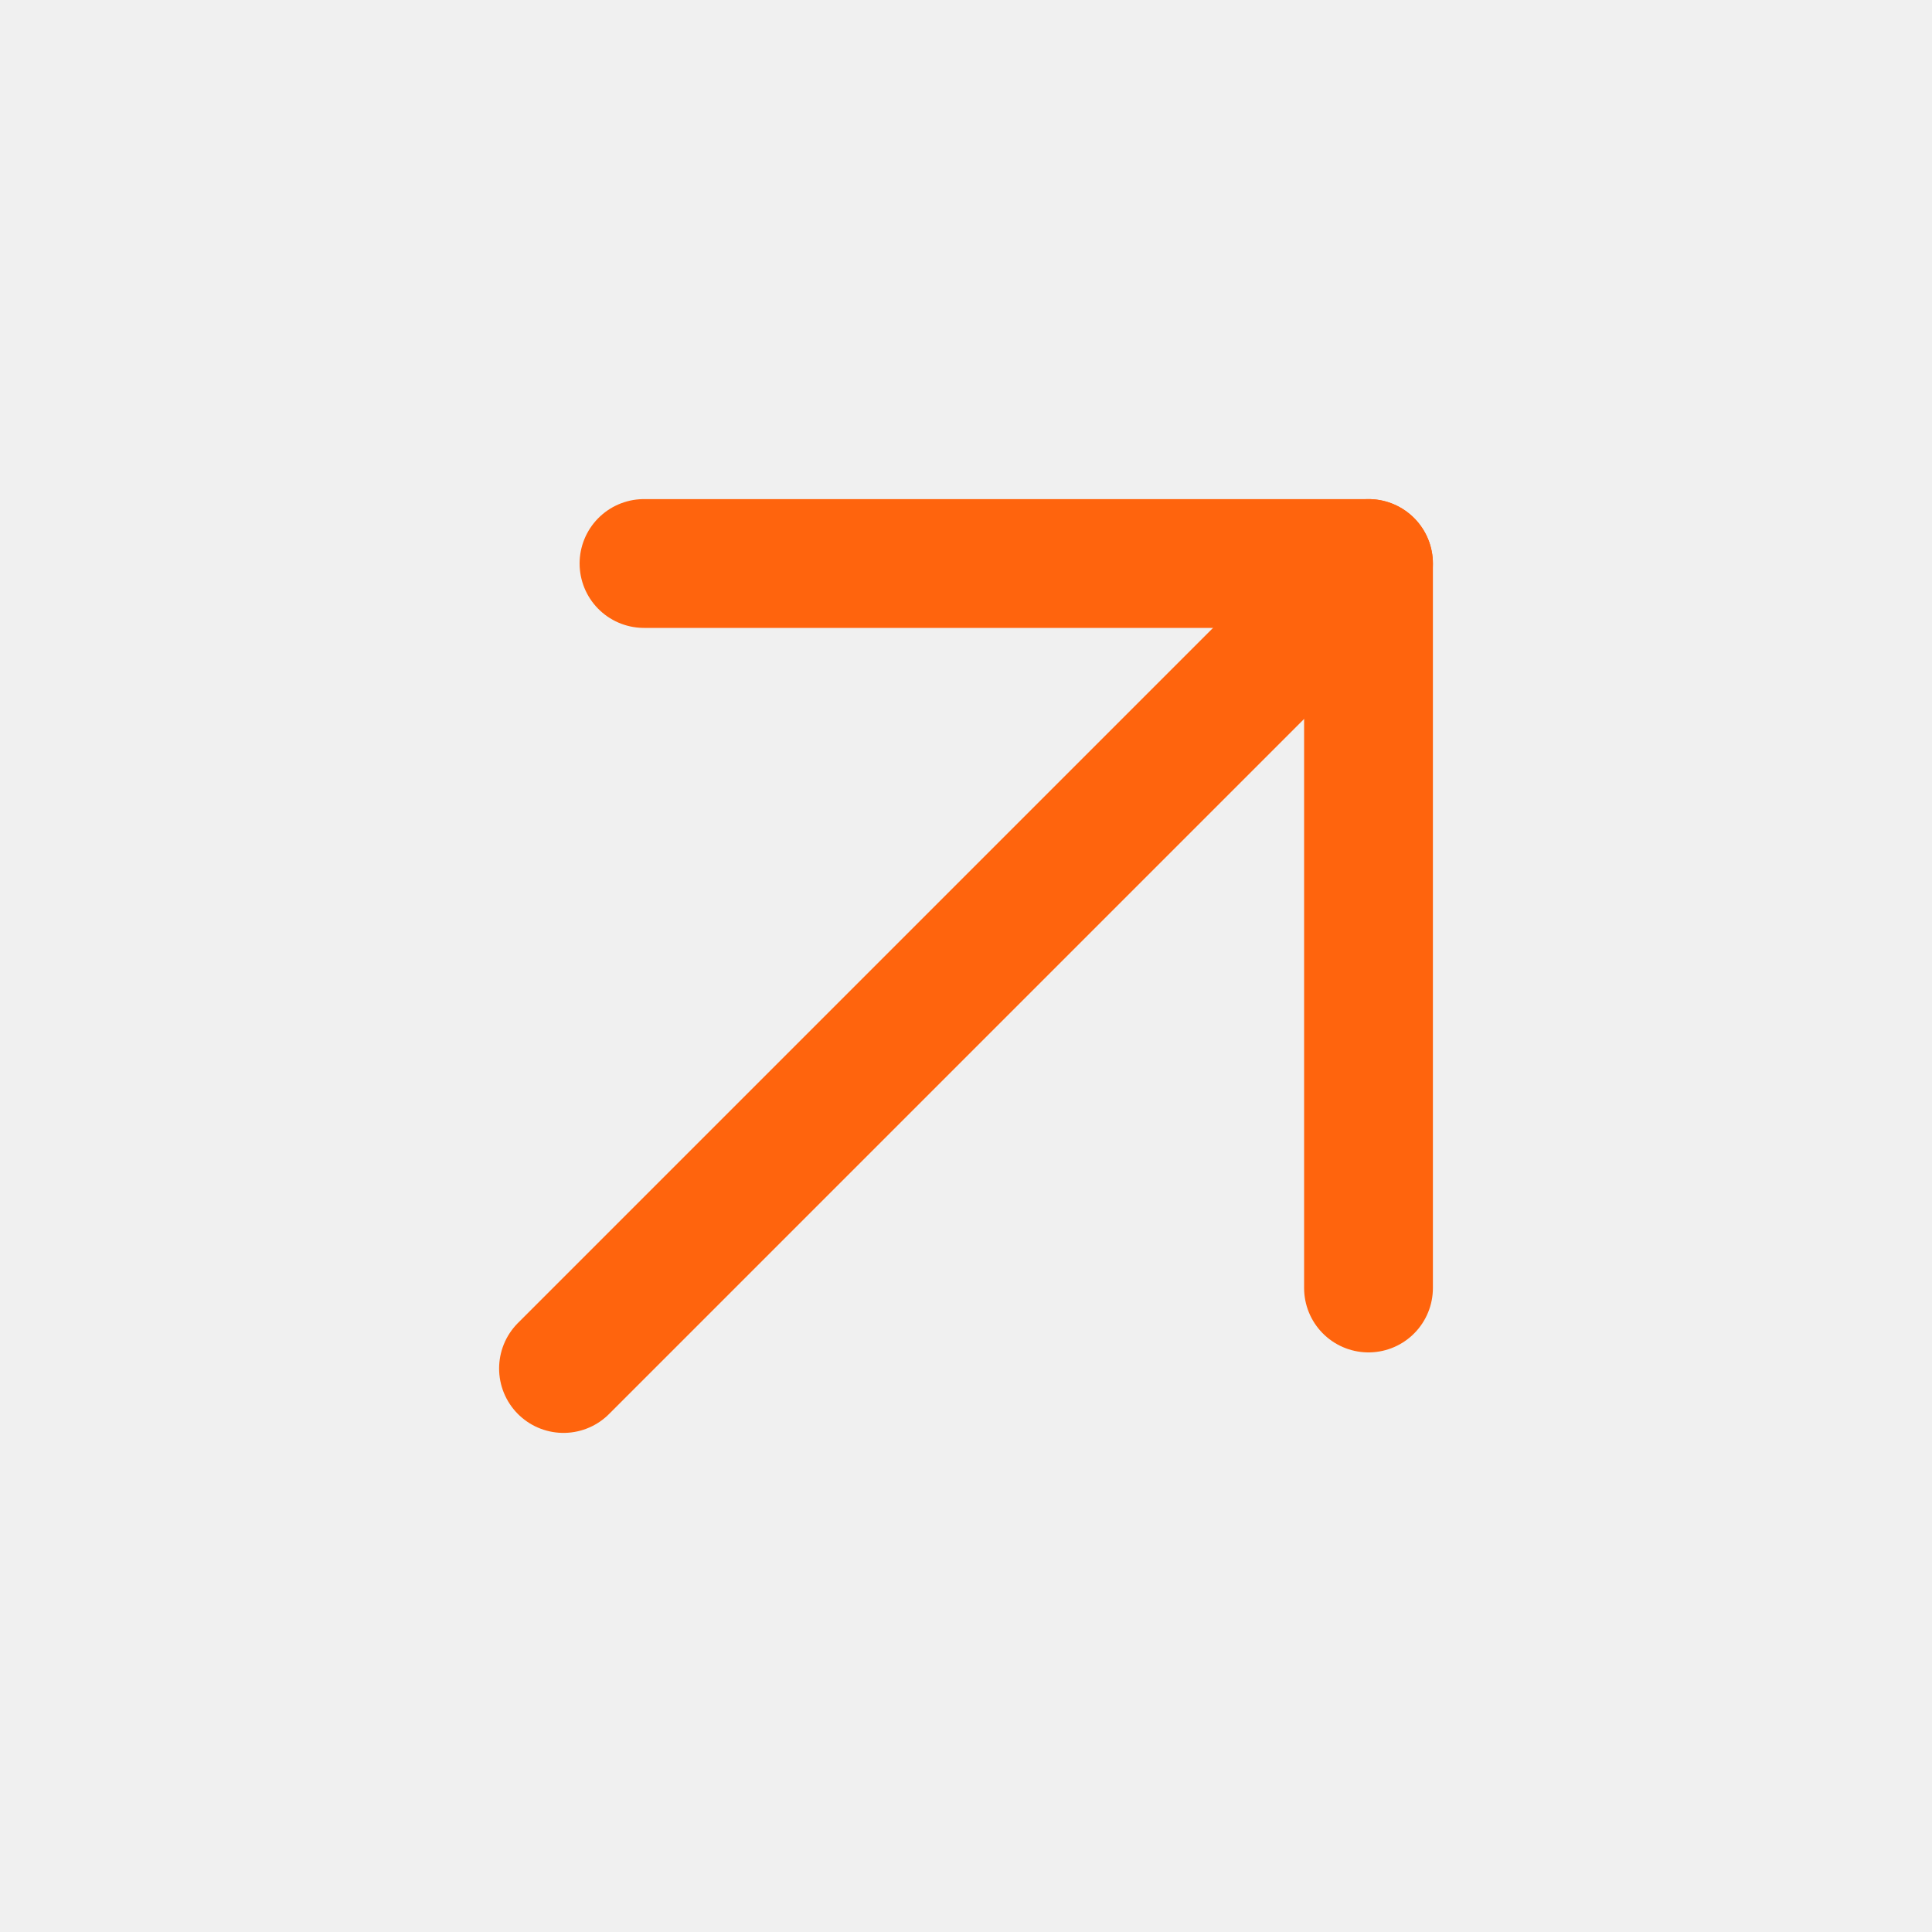
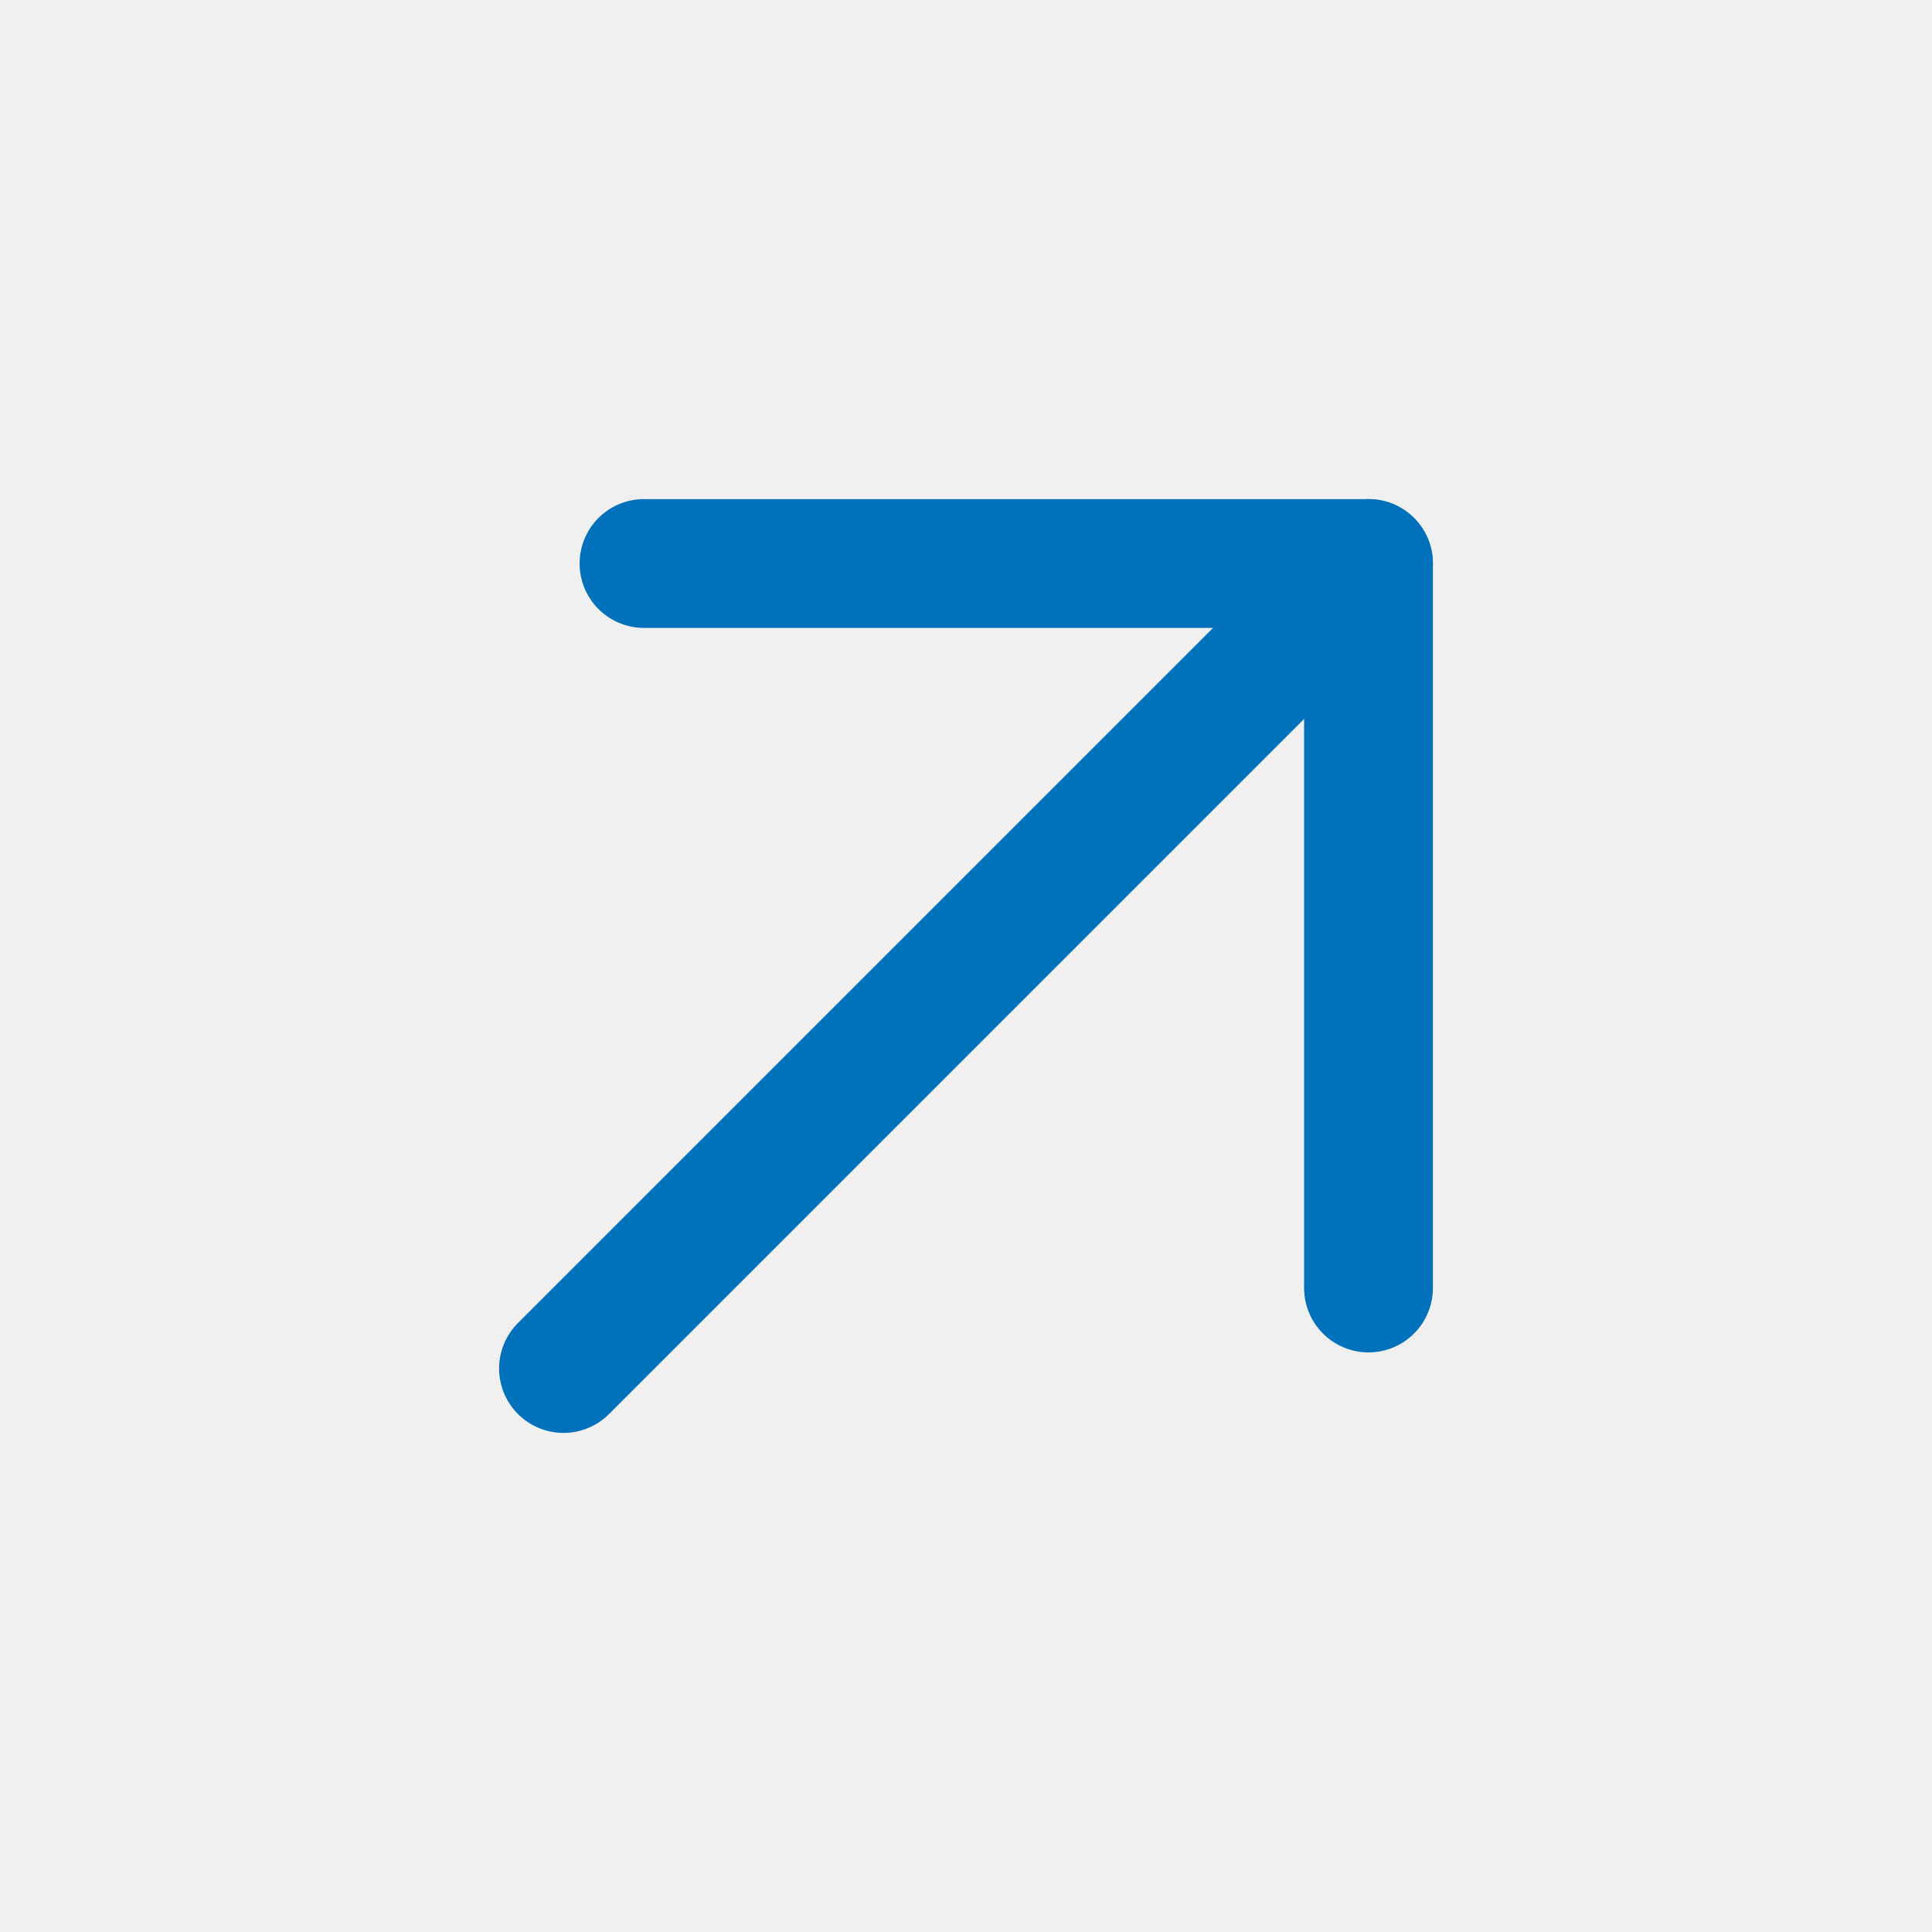
- <svg xmlns="http://www.w3.org/2000/svg" width="30" height="30" viewBox="0 0 30 30" fill="none">
+ <svg xmlns="http://www.w3.org/2000/svg" width="30px" height="30px" viewBox="0 0 30 30" fill="none" transform="rotate(0) scale(1, 1)">
  <mask id="mask0_1_13526" style="mask-type:alpha" maskUnits="userSpaceOnUse" x="0" y="0" width="30" height="30">
-     <path d="M0 0H30V30H0V0Z" fill="white" />
+     <path d="M0 0H30V30H0V0Z" fill="#ffffff" />
  </mask>
  <g mask="url(#mask0_1_13526)">
-     <path d="M21.25 8.75L8.75 21.25" stroke="#FF640D" stroke-width="2" stroke-linecap="round" stroke-linejoin="round" />
-     <path d="M10 8.75H21.25V20" stroke="#FF640D" stroke-width="2" stroke-linecap="round" stroke-linejoin="round" />
+     <path d="M21.25 8.75L8.75 21.25" stroke="#0171bc" stroke-width="2" stroke-linecap="round" stroke-linejoin="round" />
+     <path d="M10 8.75H21.25V20" stroke="#0171bc" stroke-width="2" stroke-linecap="round" stroke-linejoin="round" />
  </g>
</svg>
